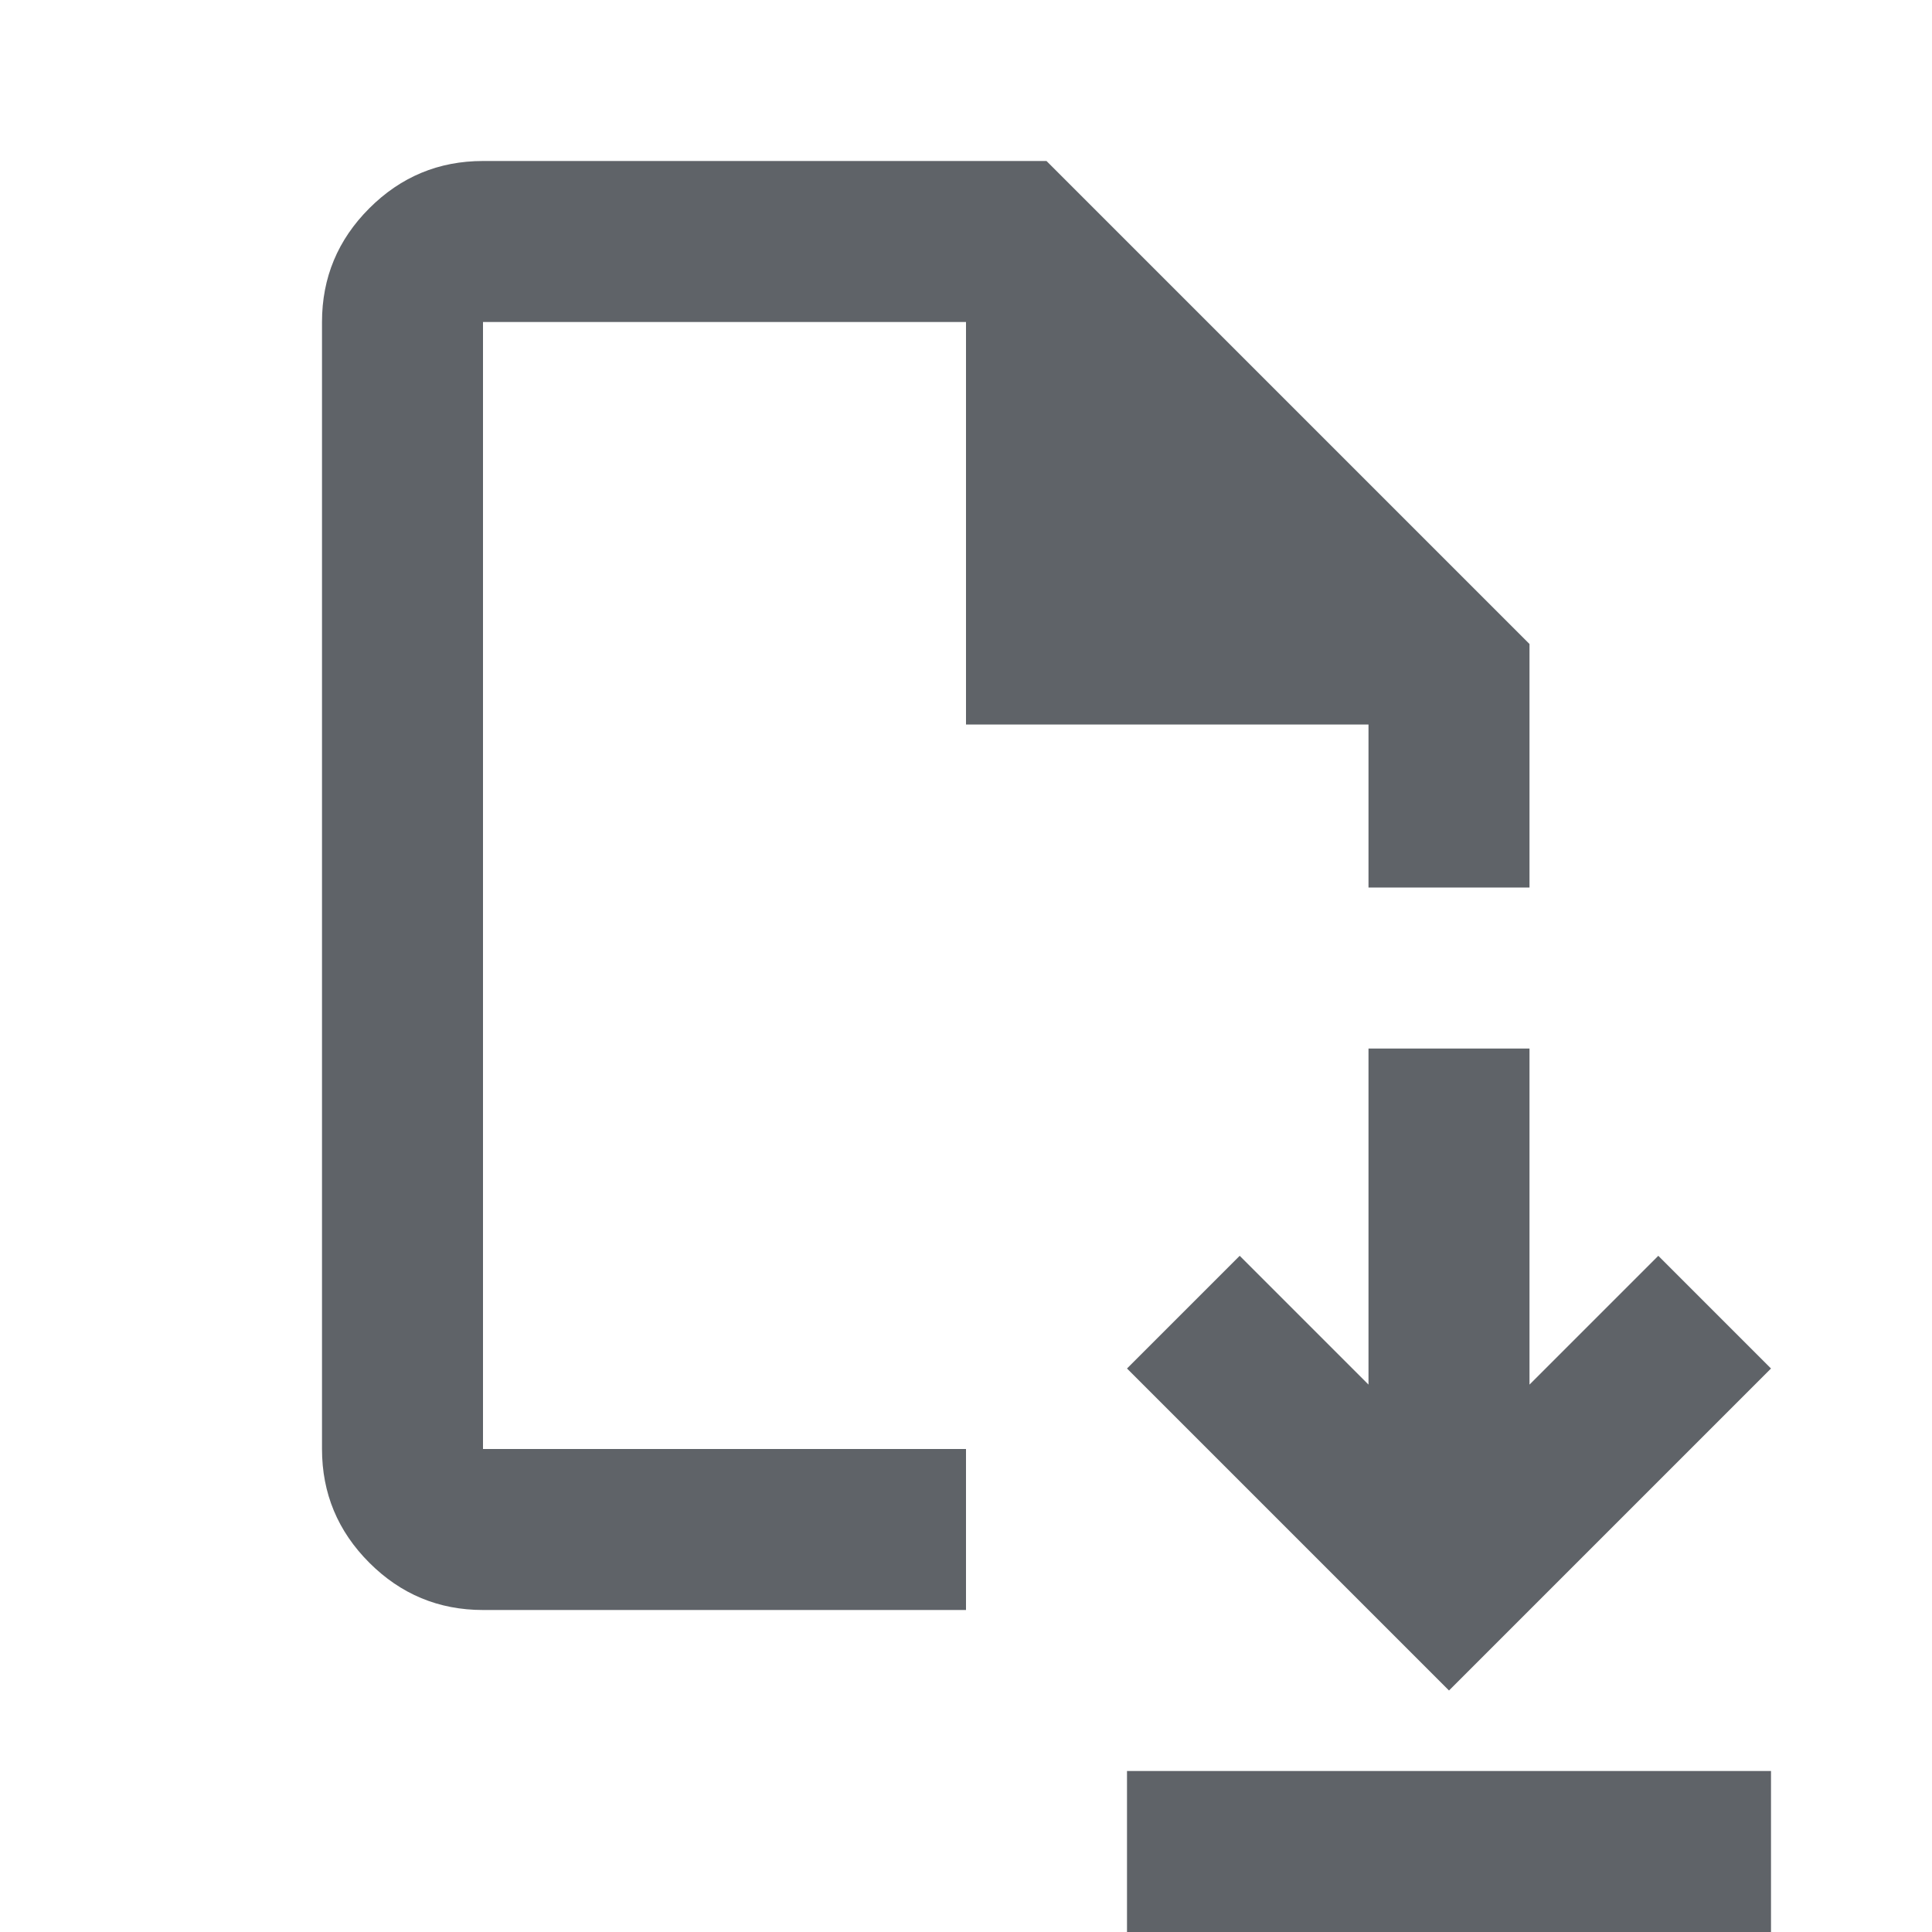
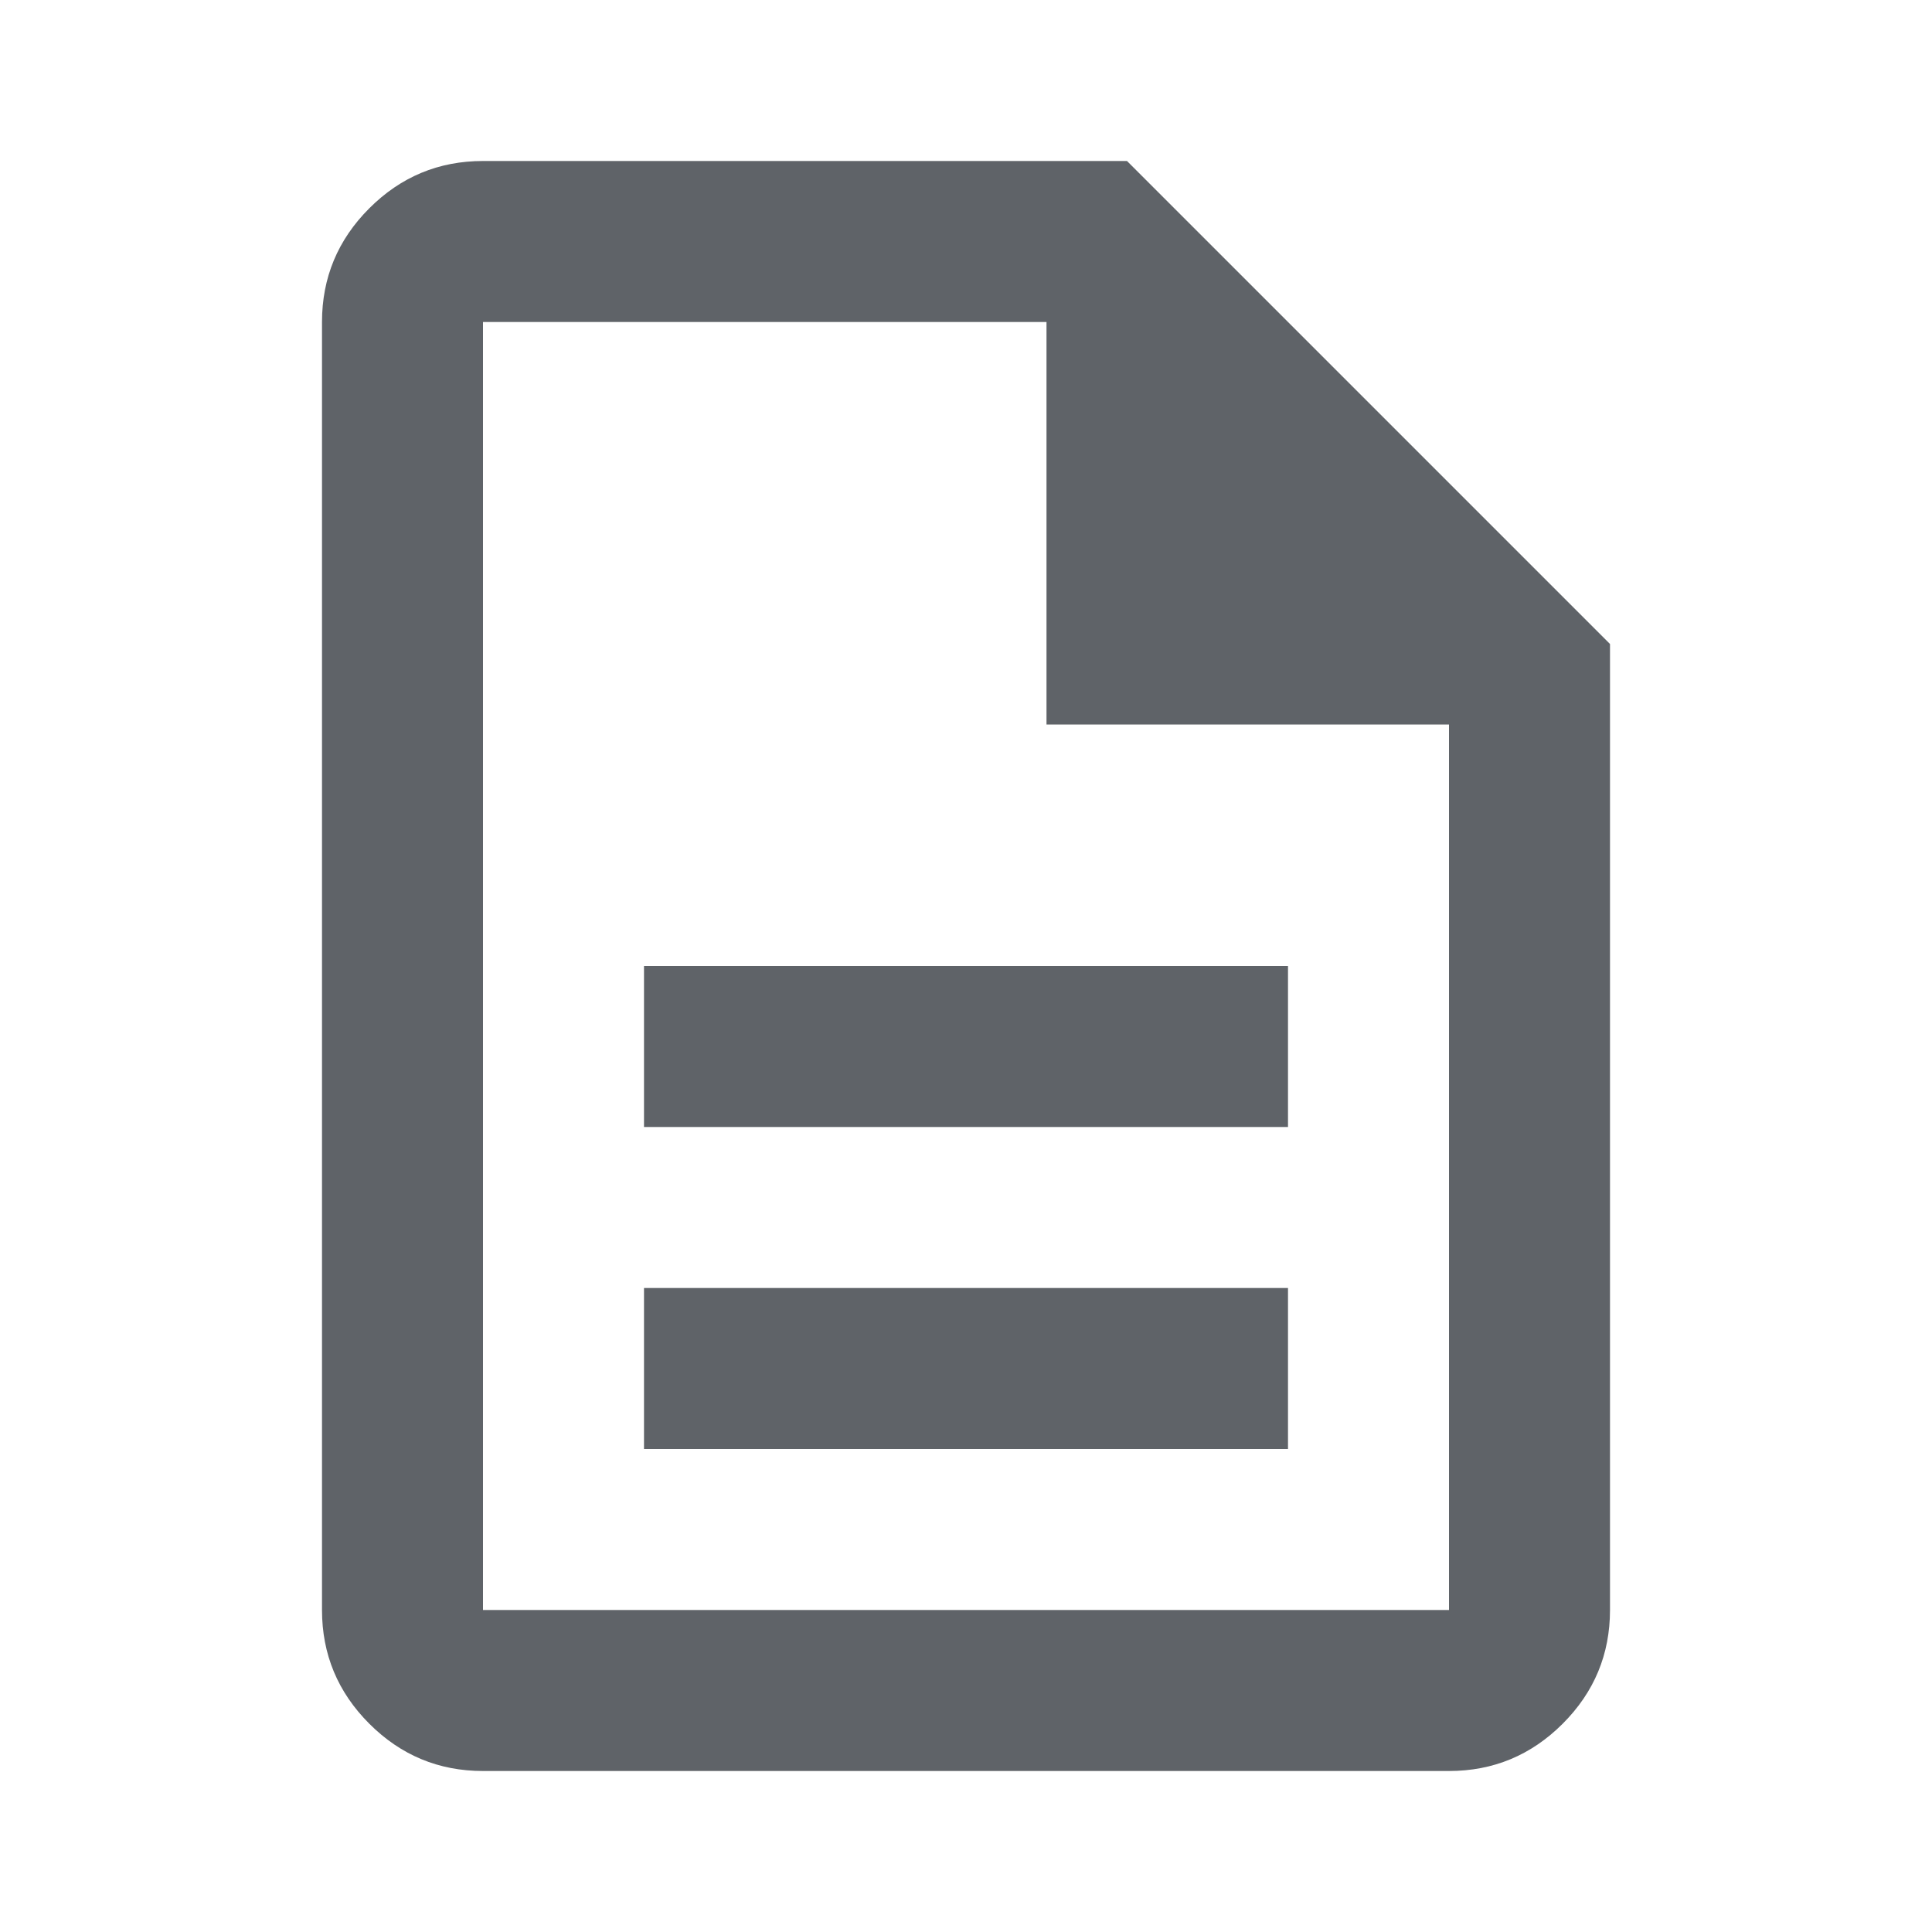
<svg xmlns="http://www.w3.org/2000/svg" height="24px" viewBox="0 -960 960 960" width="24px" fill="#5f6368">
-   <path d="m720-120 160-160-56-56-64 64v-167h-80v167l-64-64-56 56 160 160ZM560 0v-80h320V0H560ZM240-160q-33 0-56.5-23.5T160-240v-560q0-33 23.5-56.5T240-880h280l240 240v121h-80v-81H480v-200H240v560h240v80H240Zm0-80v-560 560Z" />
+   <path d="M320-240h320v-80H320v80Zm0-160h320v-80H320v80ZM240-80q-33 0-56.5-23.5T160-160v-640q0-33 23.5-56.5T240-880h320l240 240v480q0 33-23.5 56.5T720-80H240Zm280-520v-200H240v640h480v-440H520ZM240-800v200-200 640-640Z" />
</svg>
